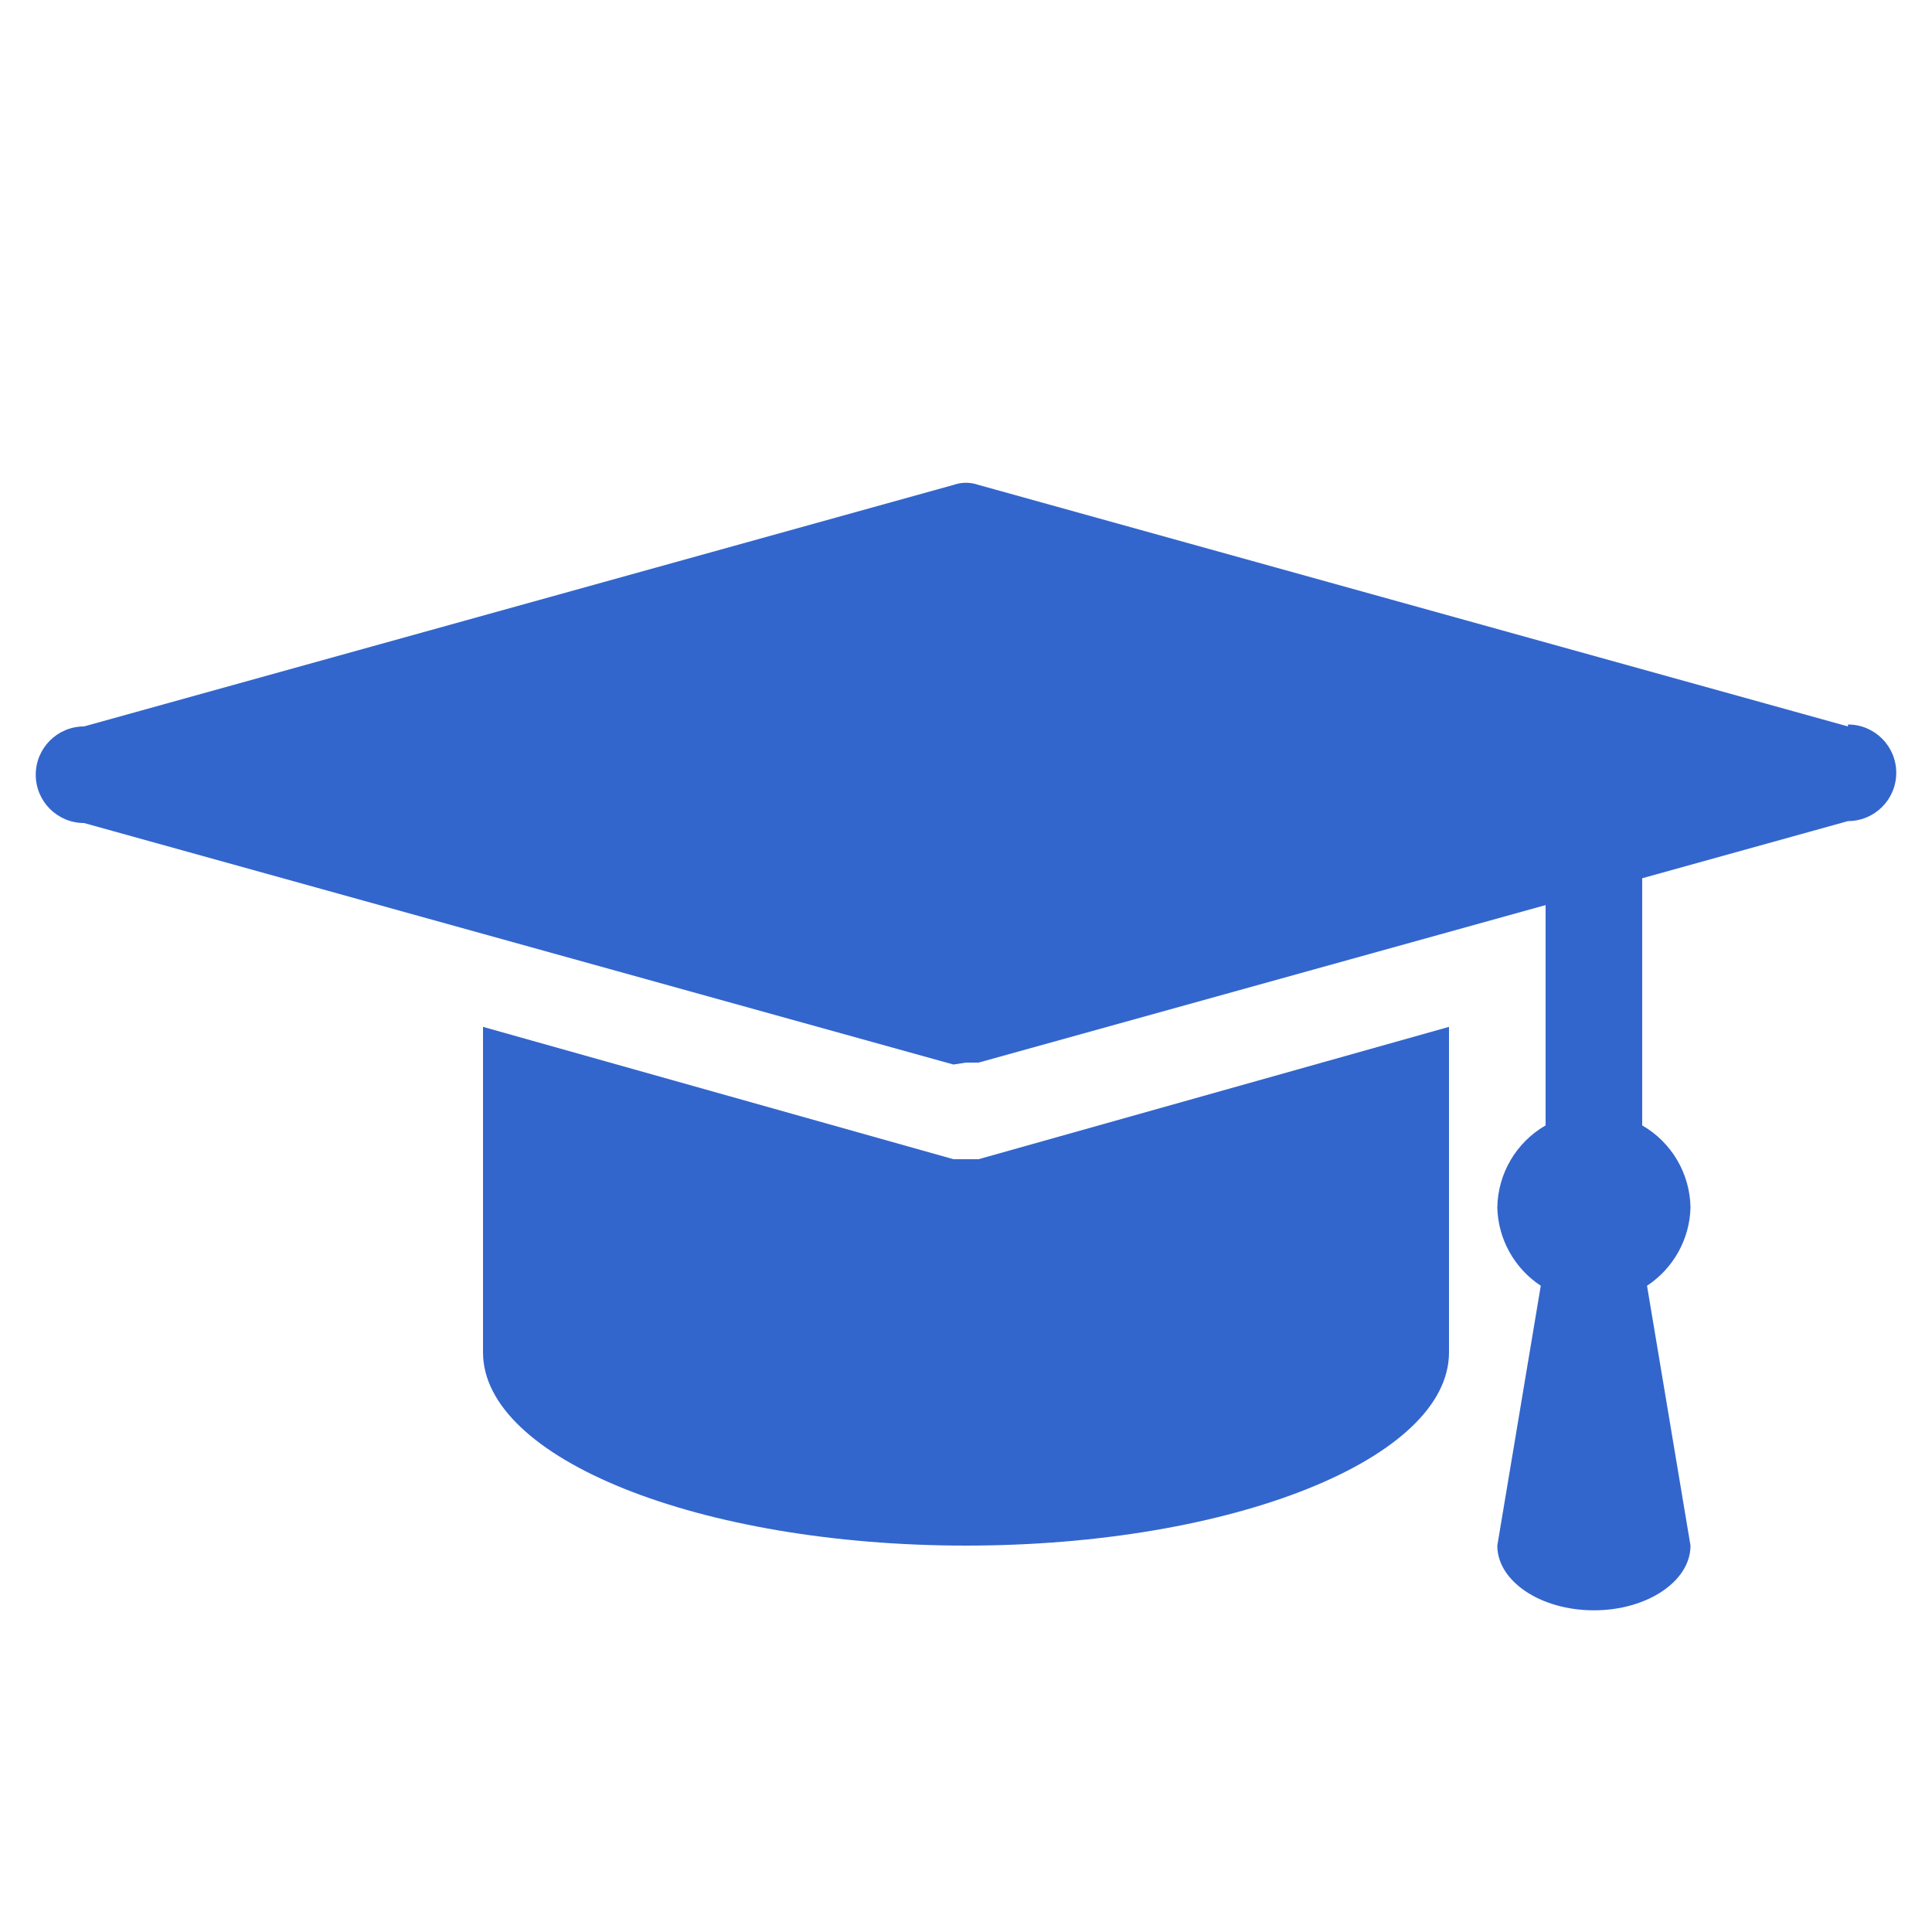
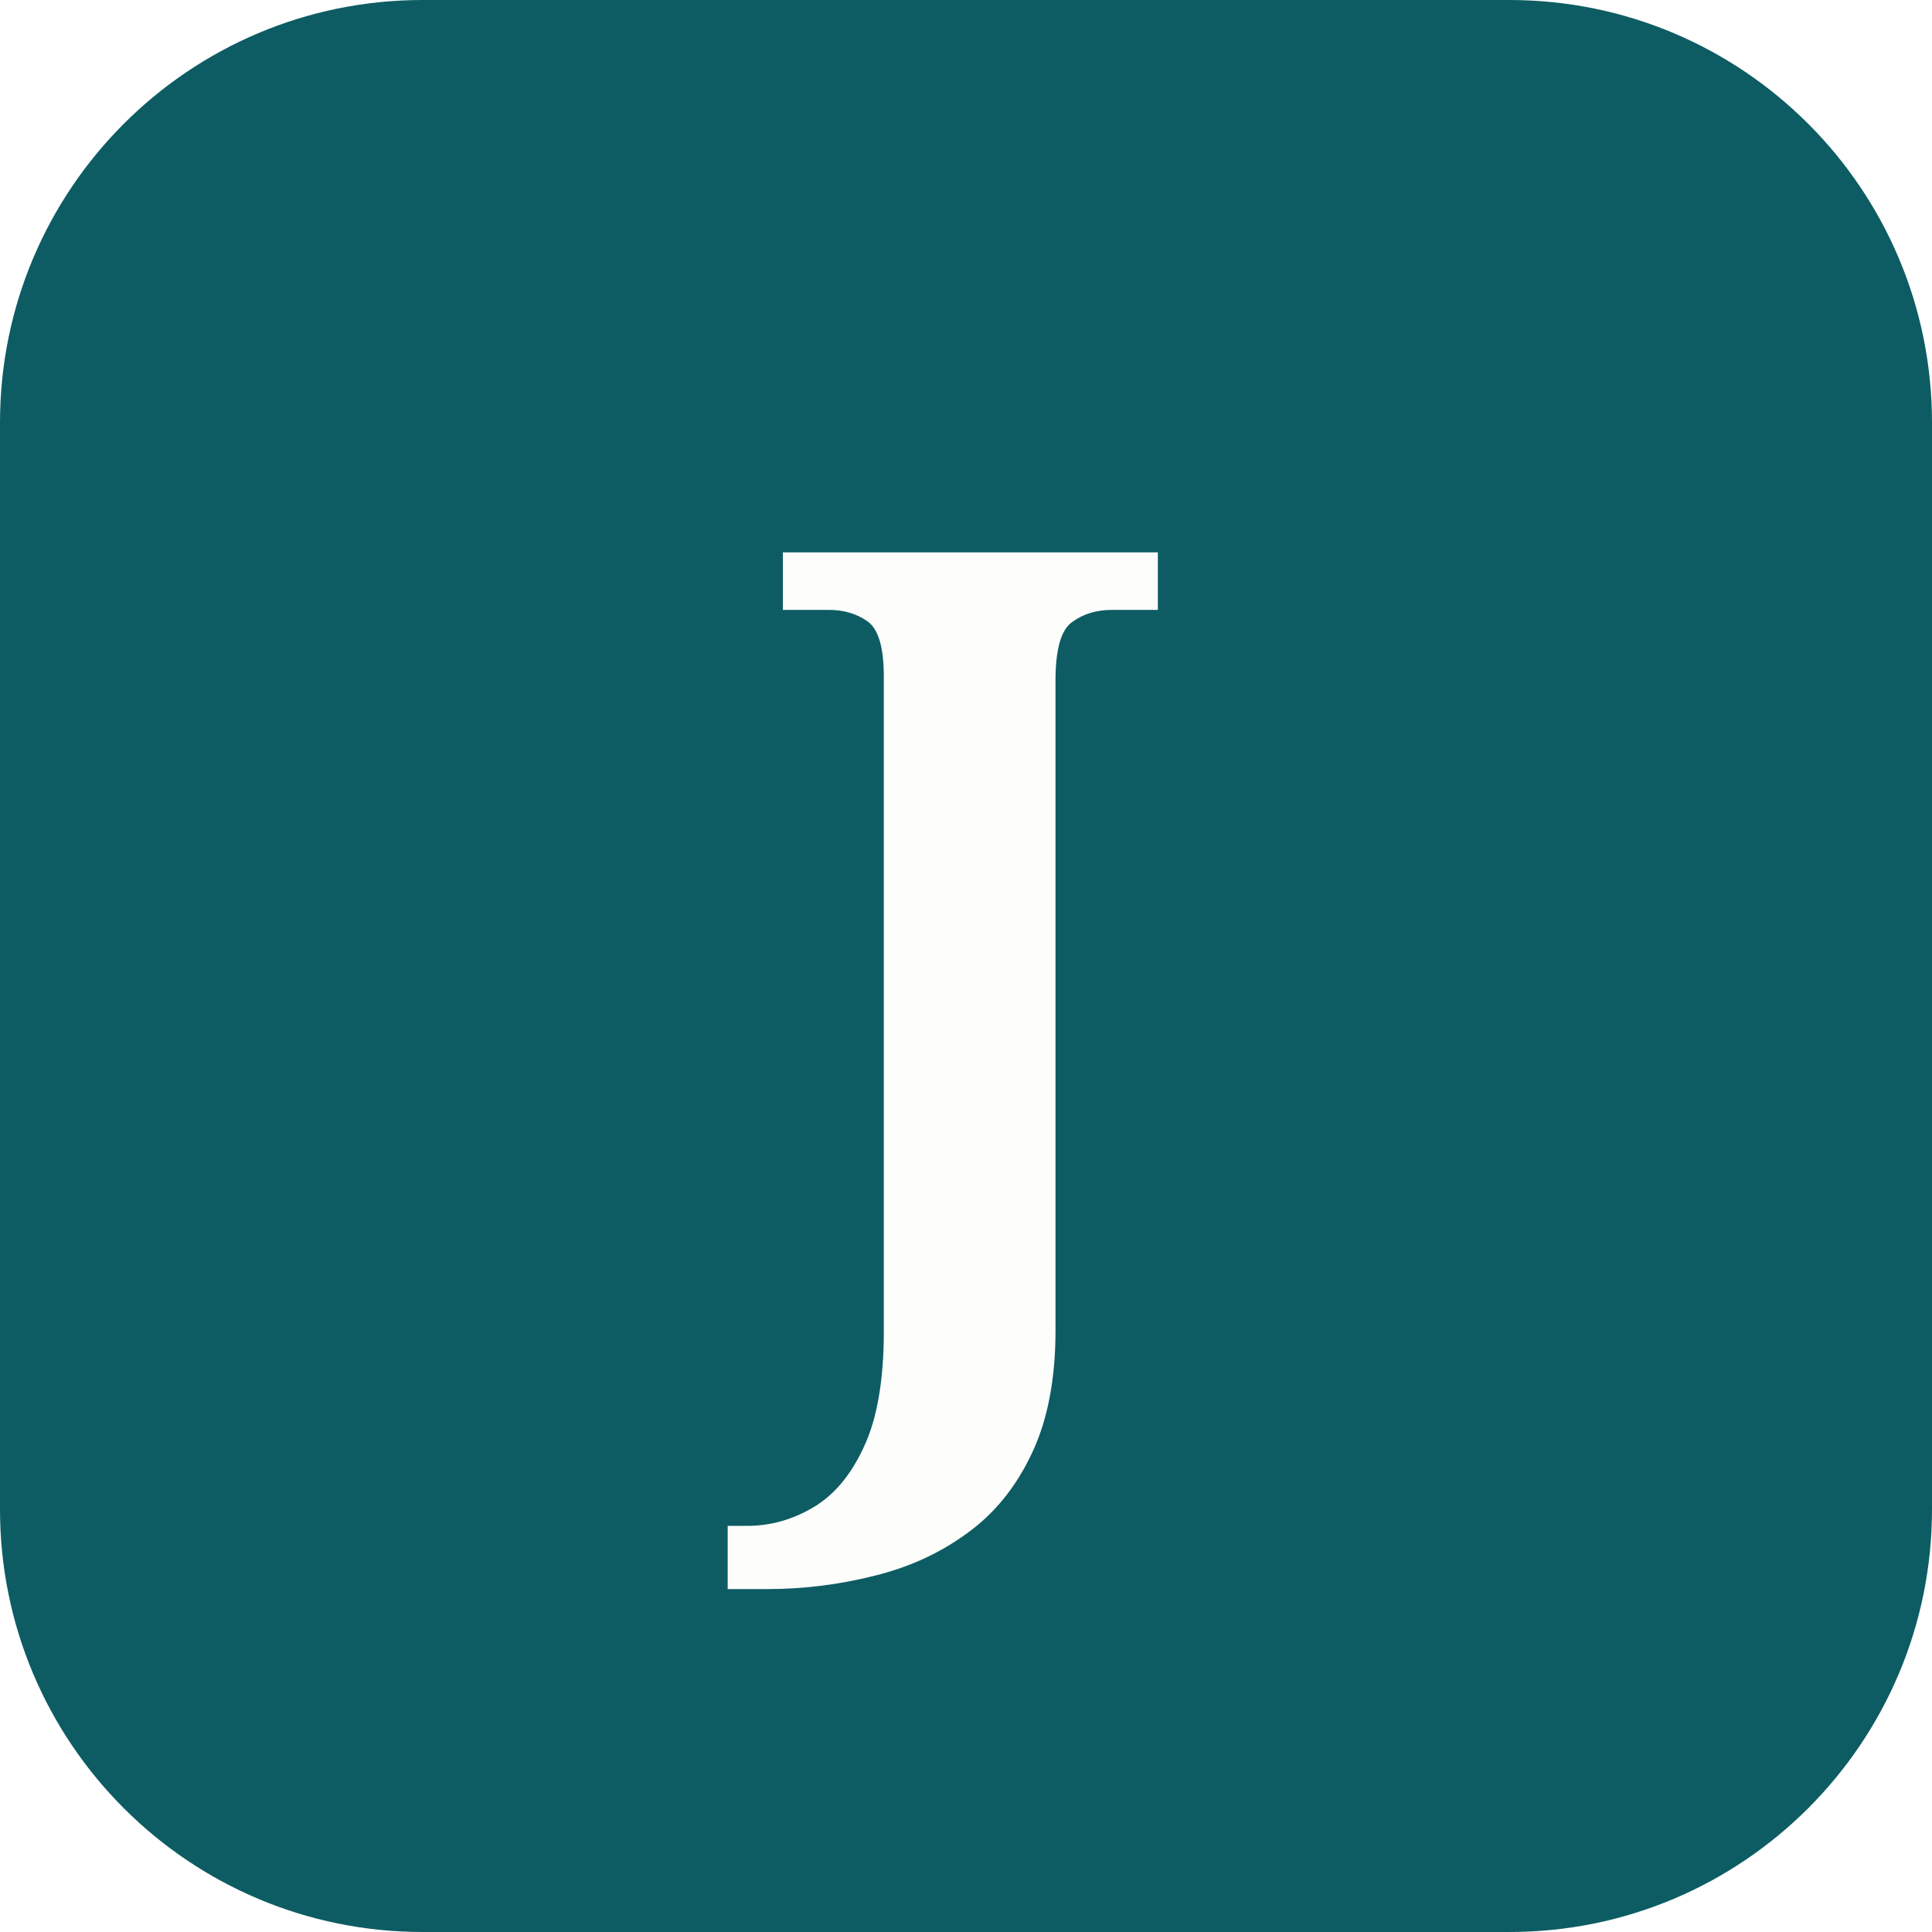
- <svg xmlns="http://www.w3.org/2000/svg" viewBox="2 2 20 20">
-   <path d="M12.13,14,12,14l-.13,0L7,12.63V16c0,1.1,2.24,2,5,2s5-.9,5-2V12.63Z" fill="#36c" />
-   <path d="M21.13,9.52l-9-2.5a.39.39,0,0,0-.26,0l-9,2.5a.5.5,0,0,0,0,1l9,2.5L12,13l.13,0,9-2.5a.5.5,0,0,0,0-1Z" fill="#36c" />
-   <path d="M19.5,14.5a1,1,0,0,0-.5-.85V10H18v3.65a1,1,0,0,0-.5.85,1,1,0,0,0,.45.81L17.5,18c0,.37.45.67,1,.67s1-.3,1-.67l-.45-2.69A1,1,0,0,0,19.5,14.5Z" fill="#36c" />
+ <svg xmlns="http://www.w3.org/2000/svg" viewBox="0 0 64 64">
+   <rect width="64" height="64" rx="14" fill="#0d5c63" />
+   <text x="32" y="44" font-family="Georgia, serif" font-size="36" font-weight="bold" fill="#fdfdfc" text-anchor="middle">J</text>
</svg>
